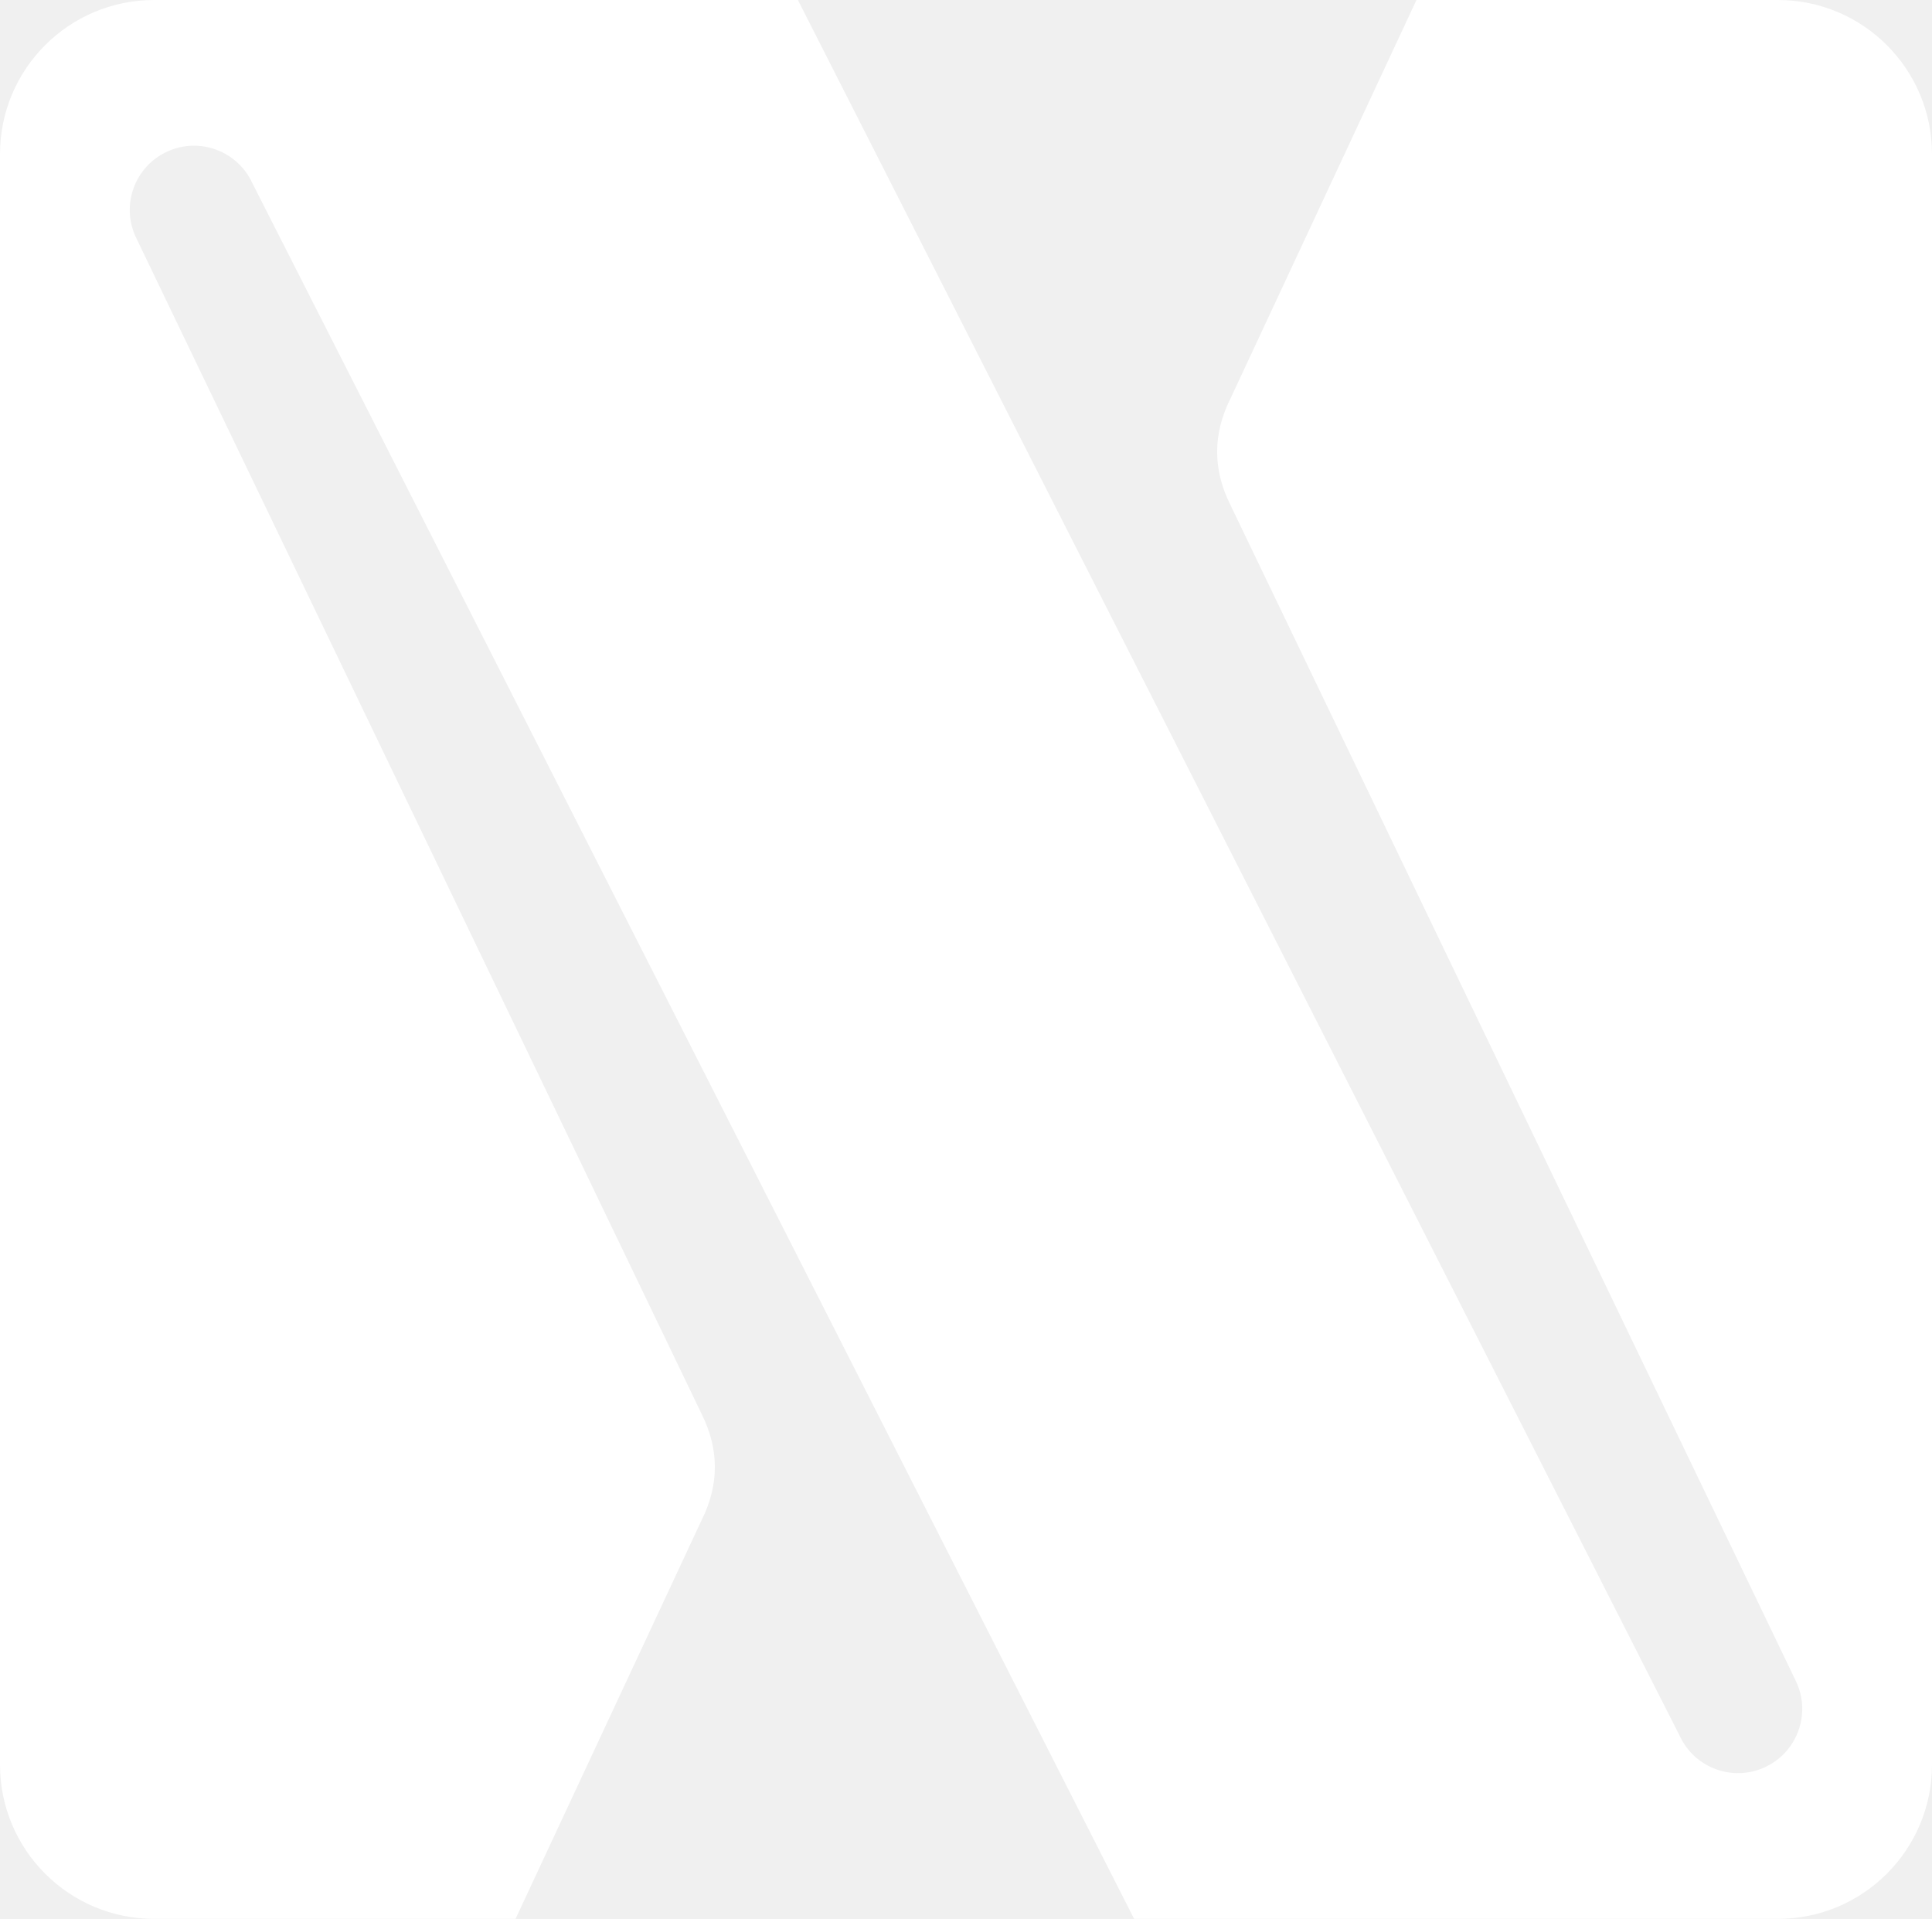
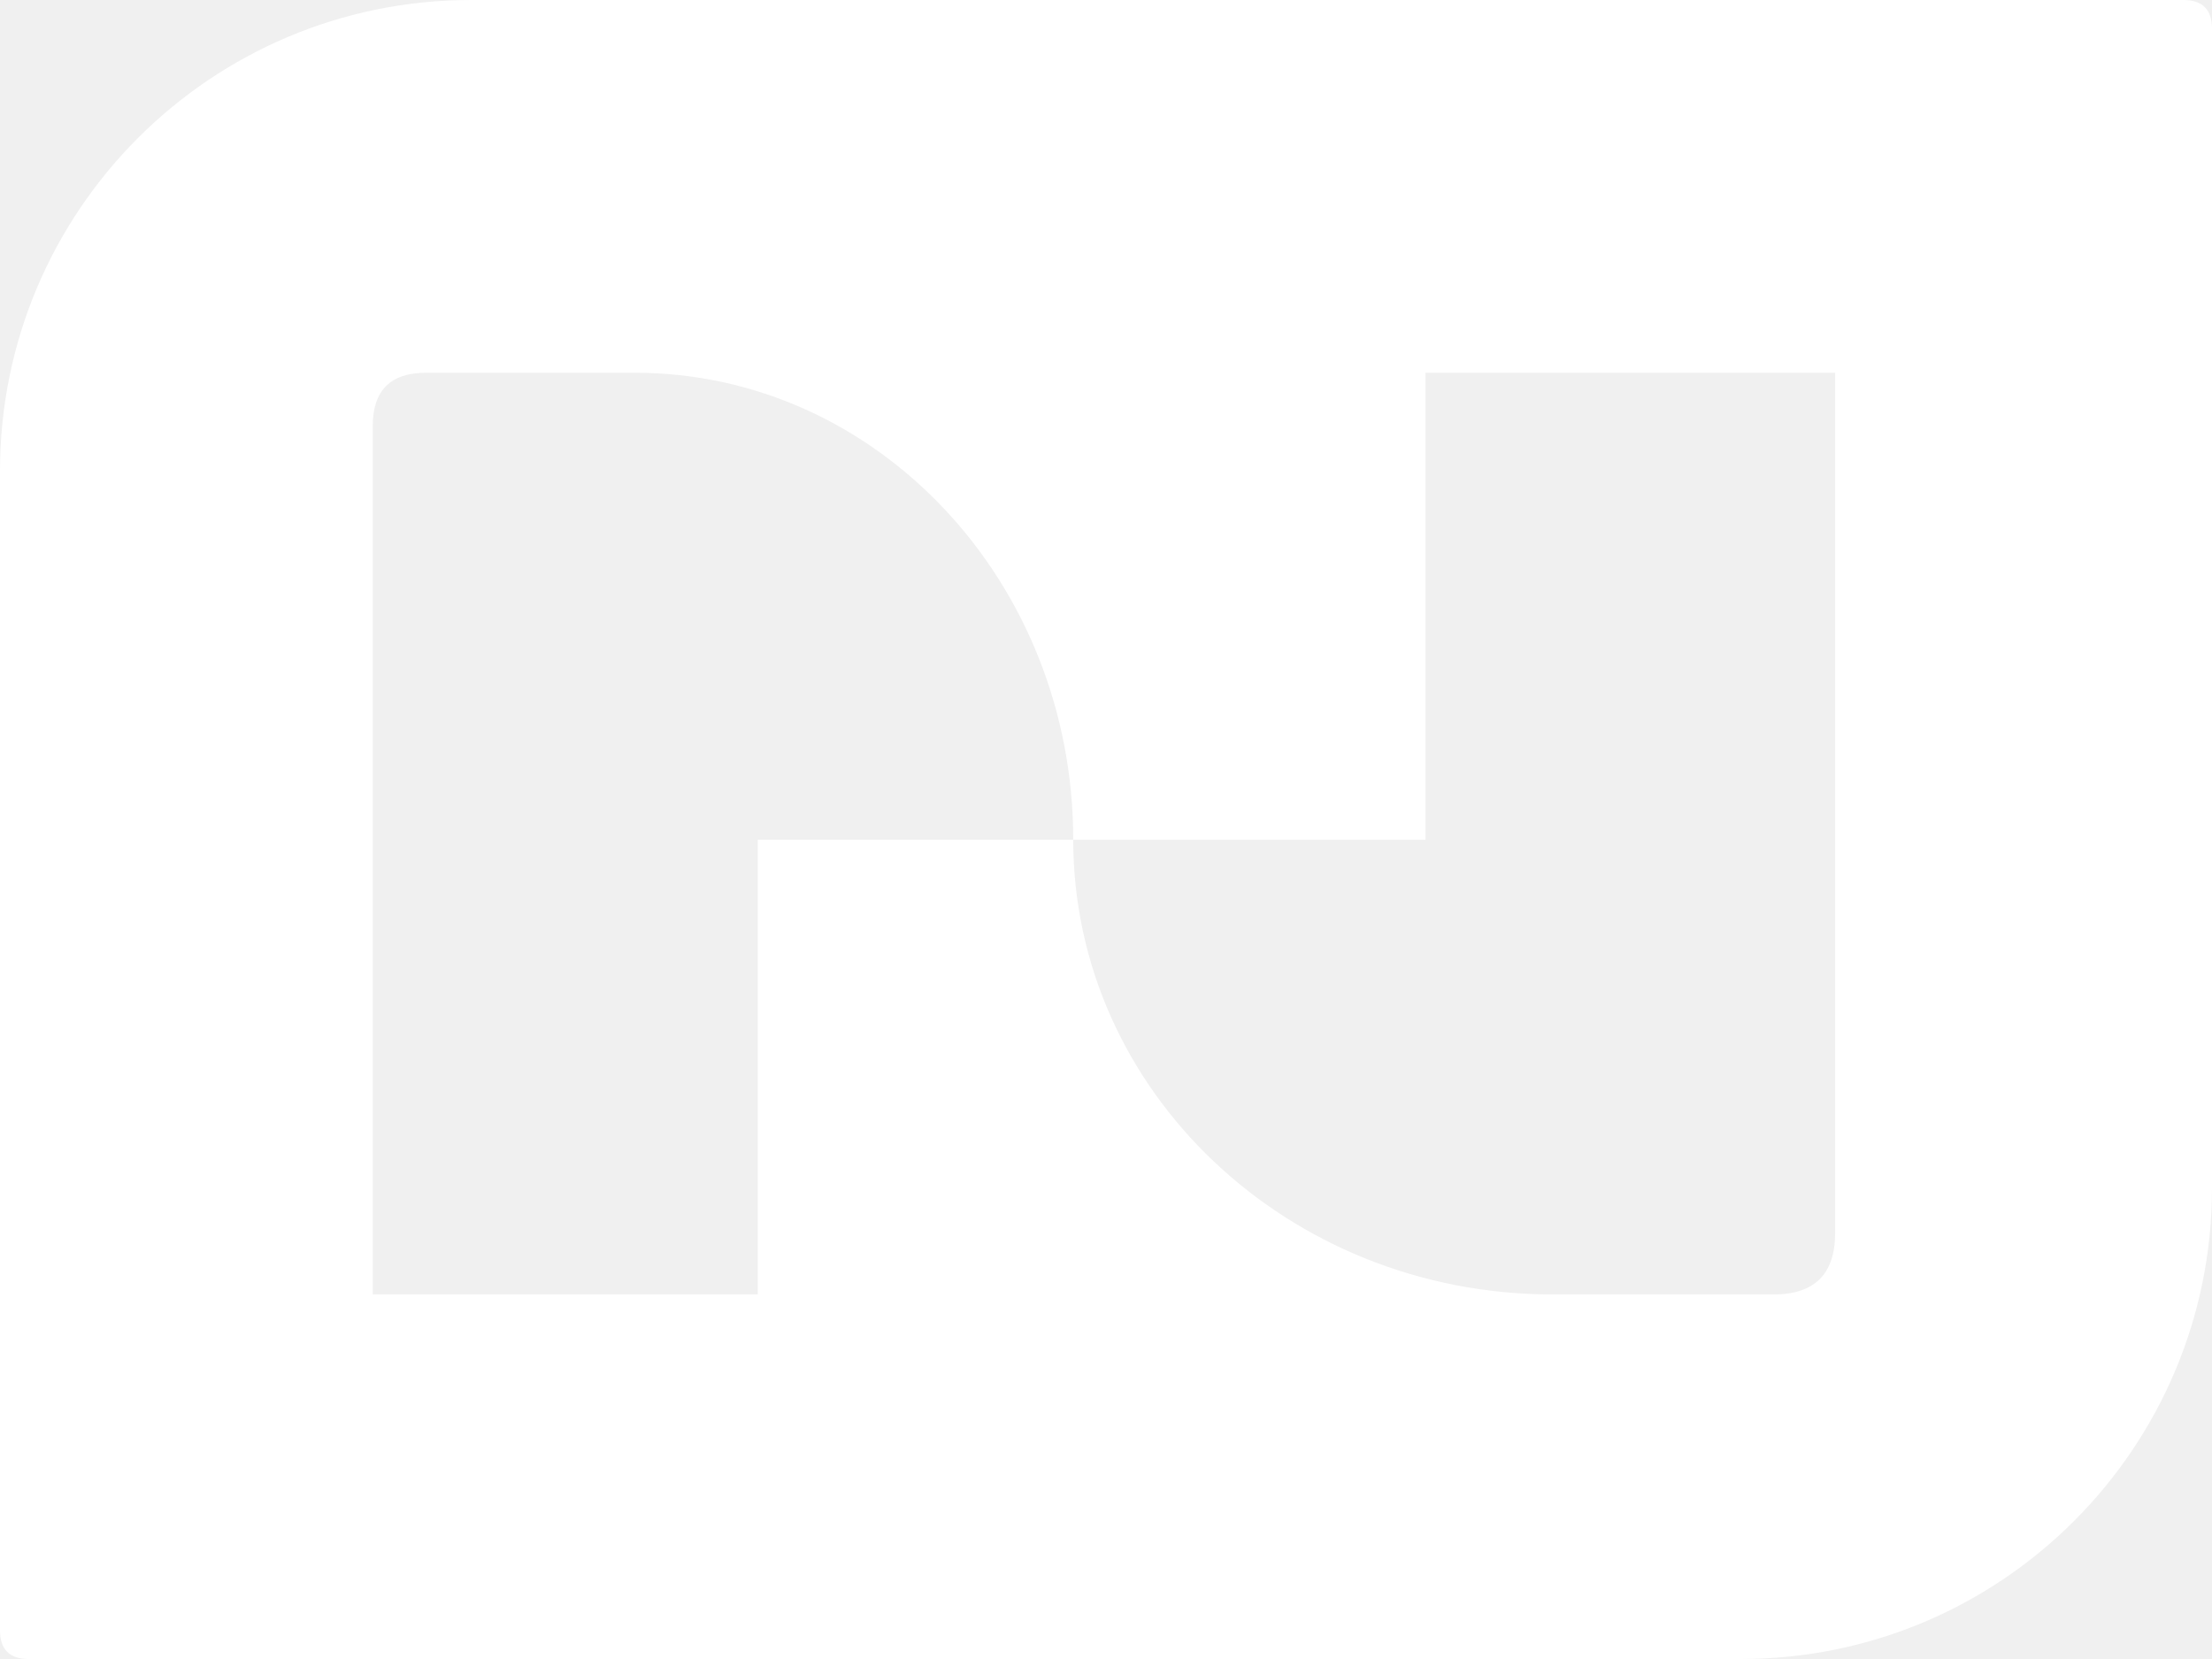
- <svg xmlns="http://www.w3.org/2000/svg" viewBox="48 48 727 722">
+ <svg xmlns="http://www.w3.org/2000/svg" viewBox="30 30 1080 810">
  <defs>
-     <mask id="n" maskUnits="userSpaceOnUse" x="0" y="0" width="823" height="818">
-       <rect x="48" y="48" width="727" height="722" rx="58" fill="#fff" />
-       <path d="M99,137 L312,580 Q322,600 312,620 L228,800 L490,800 L143,117 A23,23 0 0 0 99,137 Z" fill="#000" />
-       <path d="M99,137 L312,580 Q322,600 312,620 L228,800 L490,800 L143,117 A23,23 0 0 0 99,137 Z" fill="#000" transform="rotate(180 411.5 409)" />
+     <mask id="n" maskUnits="userSpaceOnUse" x="0" y="0" width="1140" height="880">
+       <path fill="#fff" d="M30,260 A230,230 0 0 1 260,30 L1096,30 Q1110,30 1110,44 L1110,610 A230,230 0 0 1 880,840 L44,840 Q30,840 30,826 Z" />
+       <path fill="#000" d="M212,238 Q212,212 238,212 L340,212 A214,228 0 0 1 554,440 L400,440 L400,662 L212,662 Z" />
+       <path fill="#000" d="M554,440 L726,440 L726,212 L926,212 L926,632 Q926,662 896,662 L788,662 A234,222 0 0 1 554,440 Z" />
    </mask>
  </defs>
-   <rect x="0" y="0" width="823" height="818" fill="#fff" mask="url(#n)" />
+   <rect x="0" y="0" width="1140" height="880" fill="#fff" mask="url(#n)" />
</svg>
